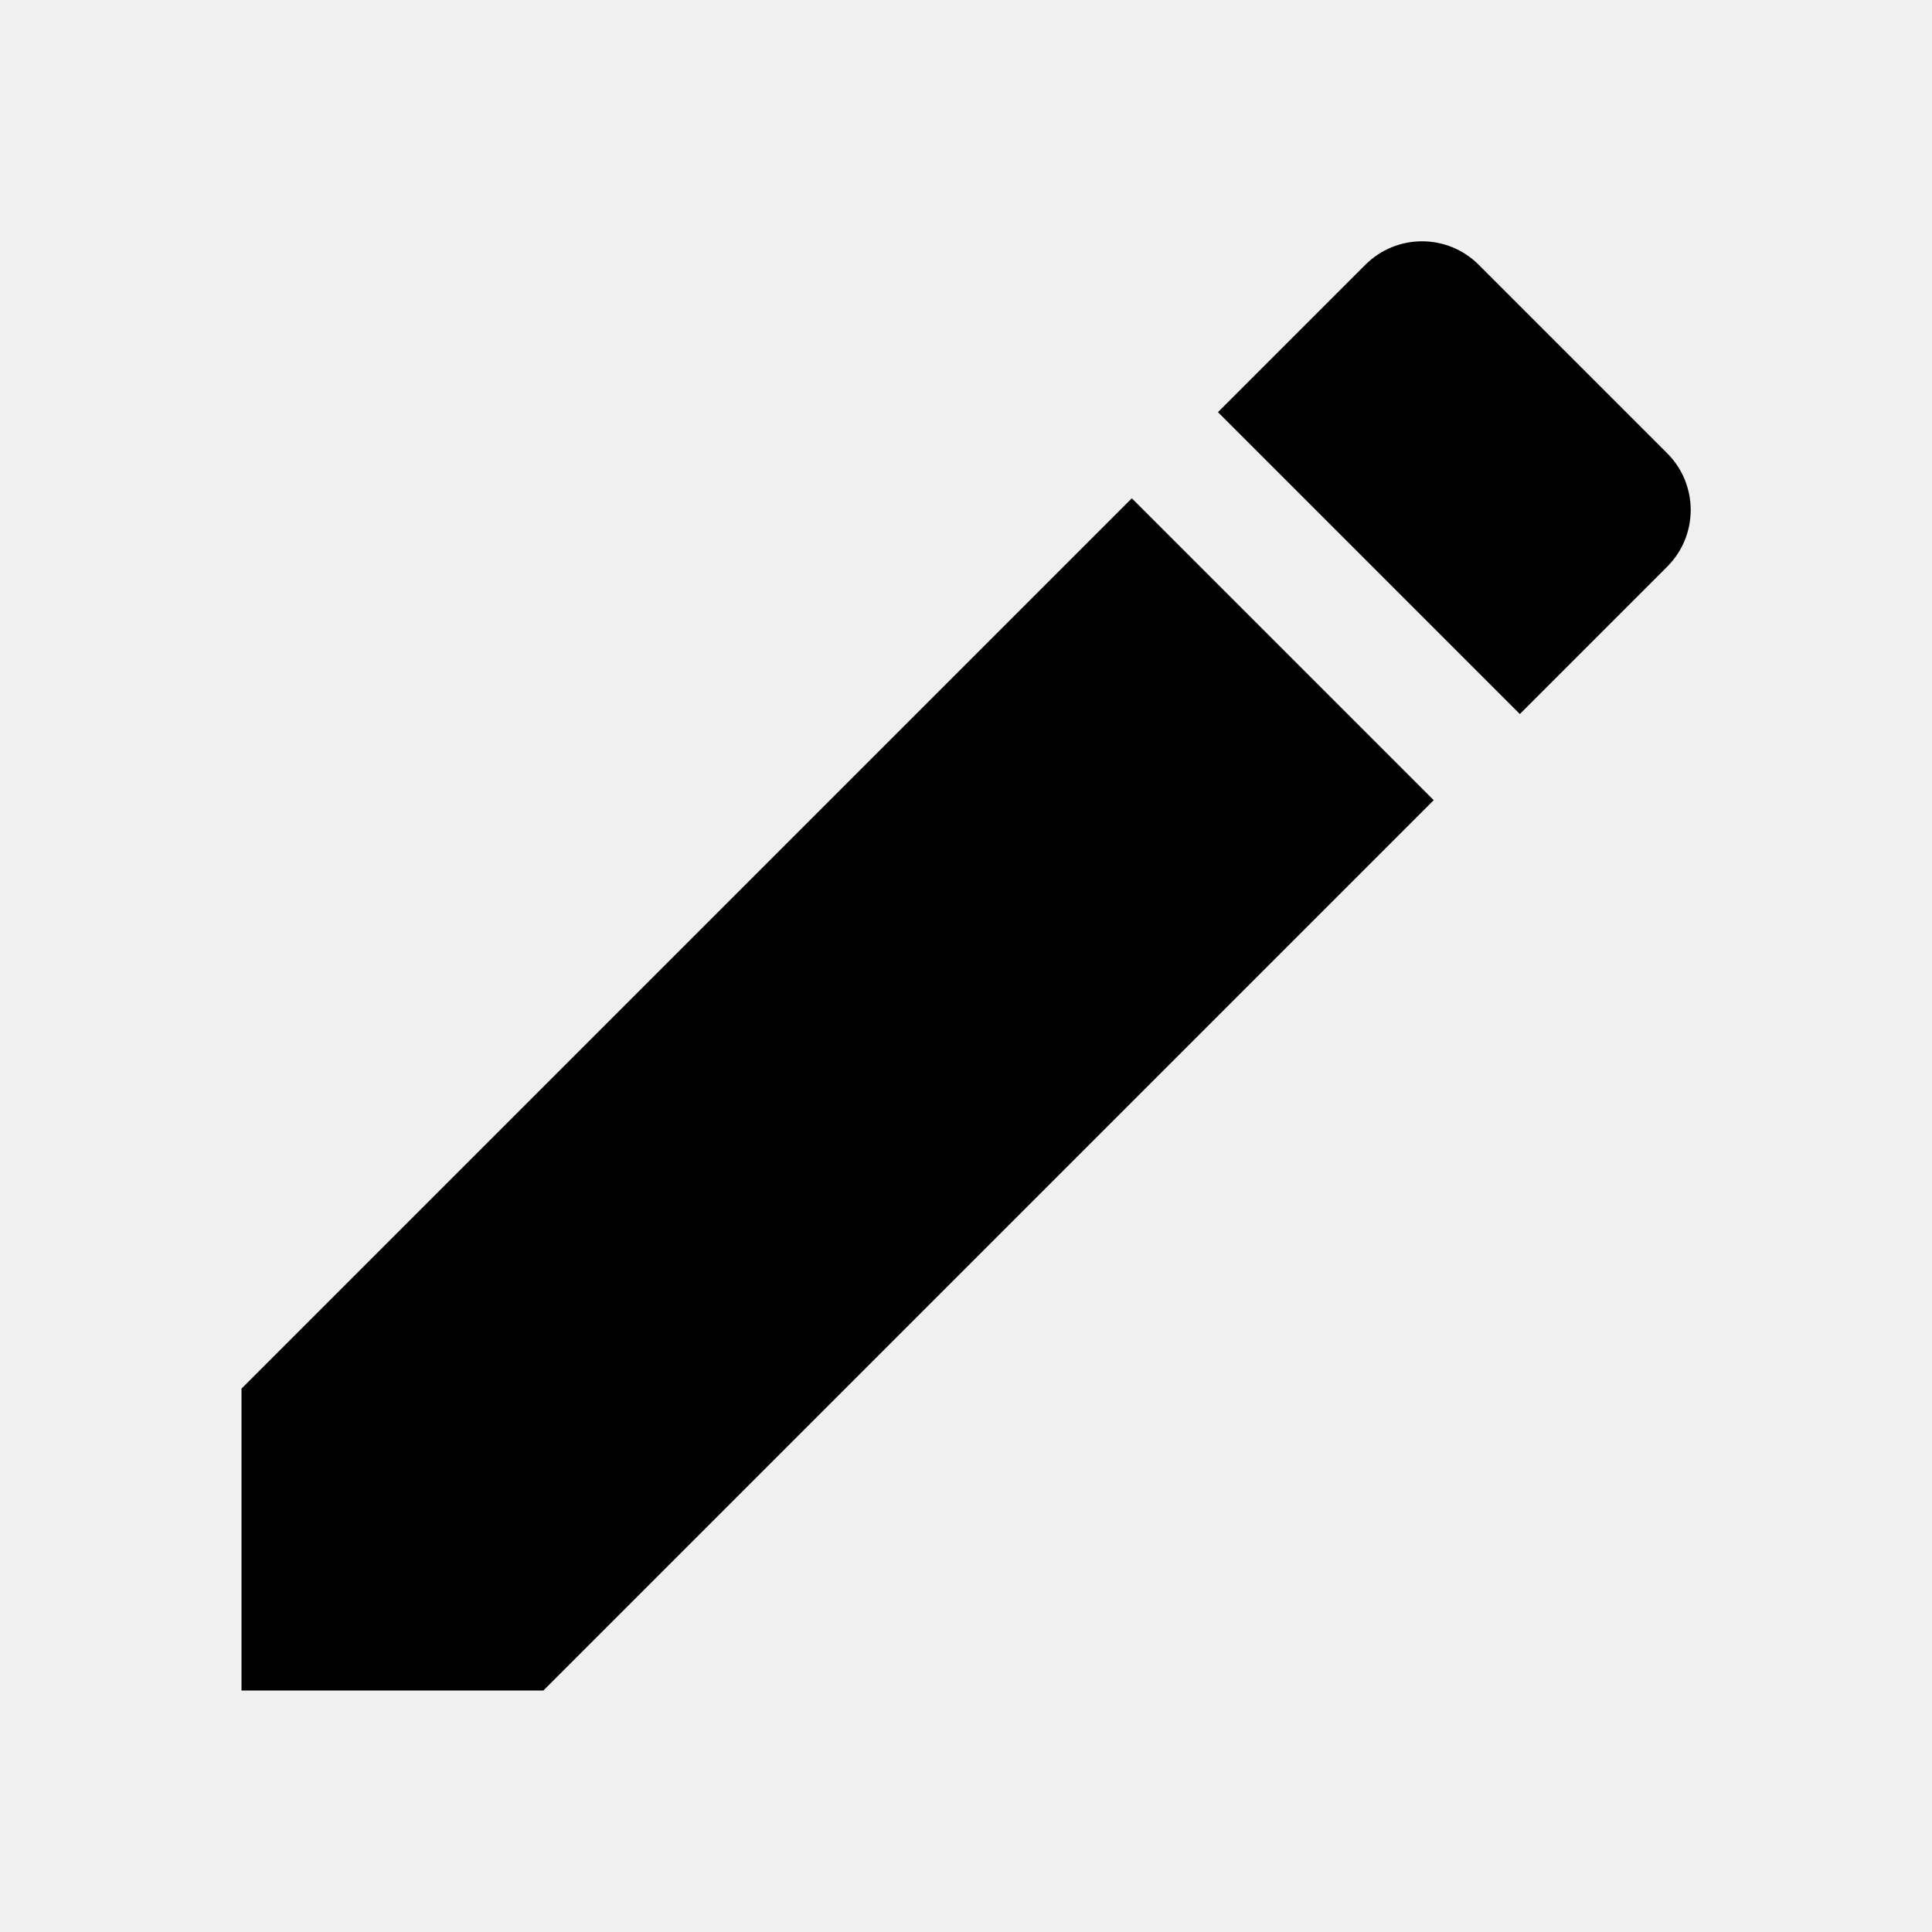
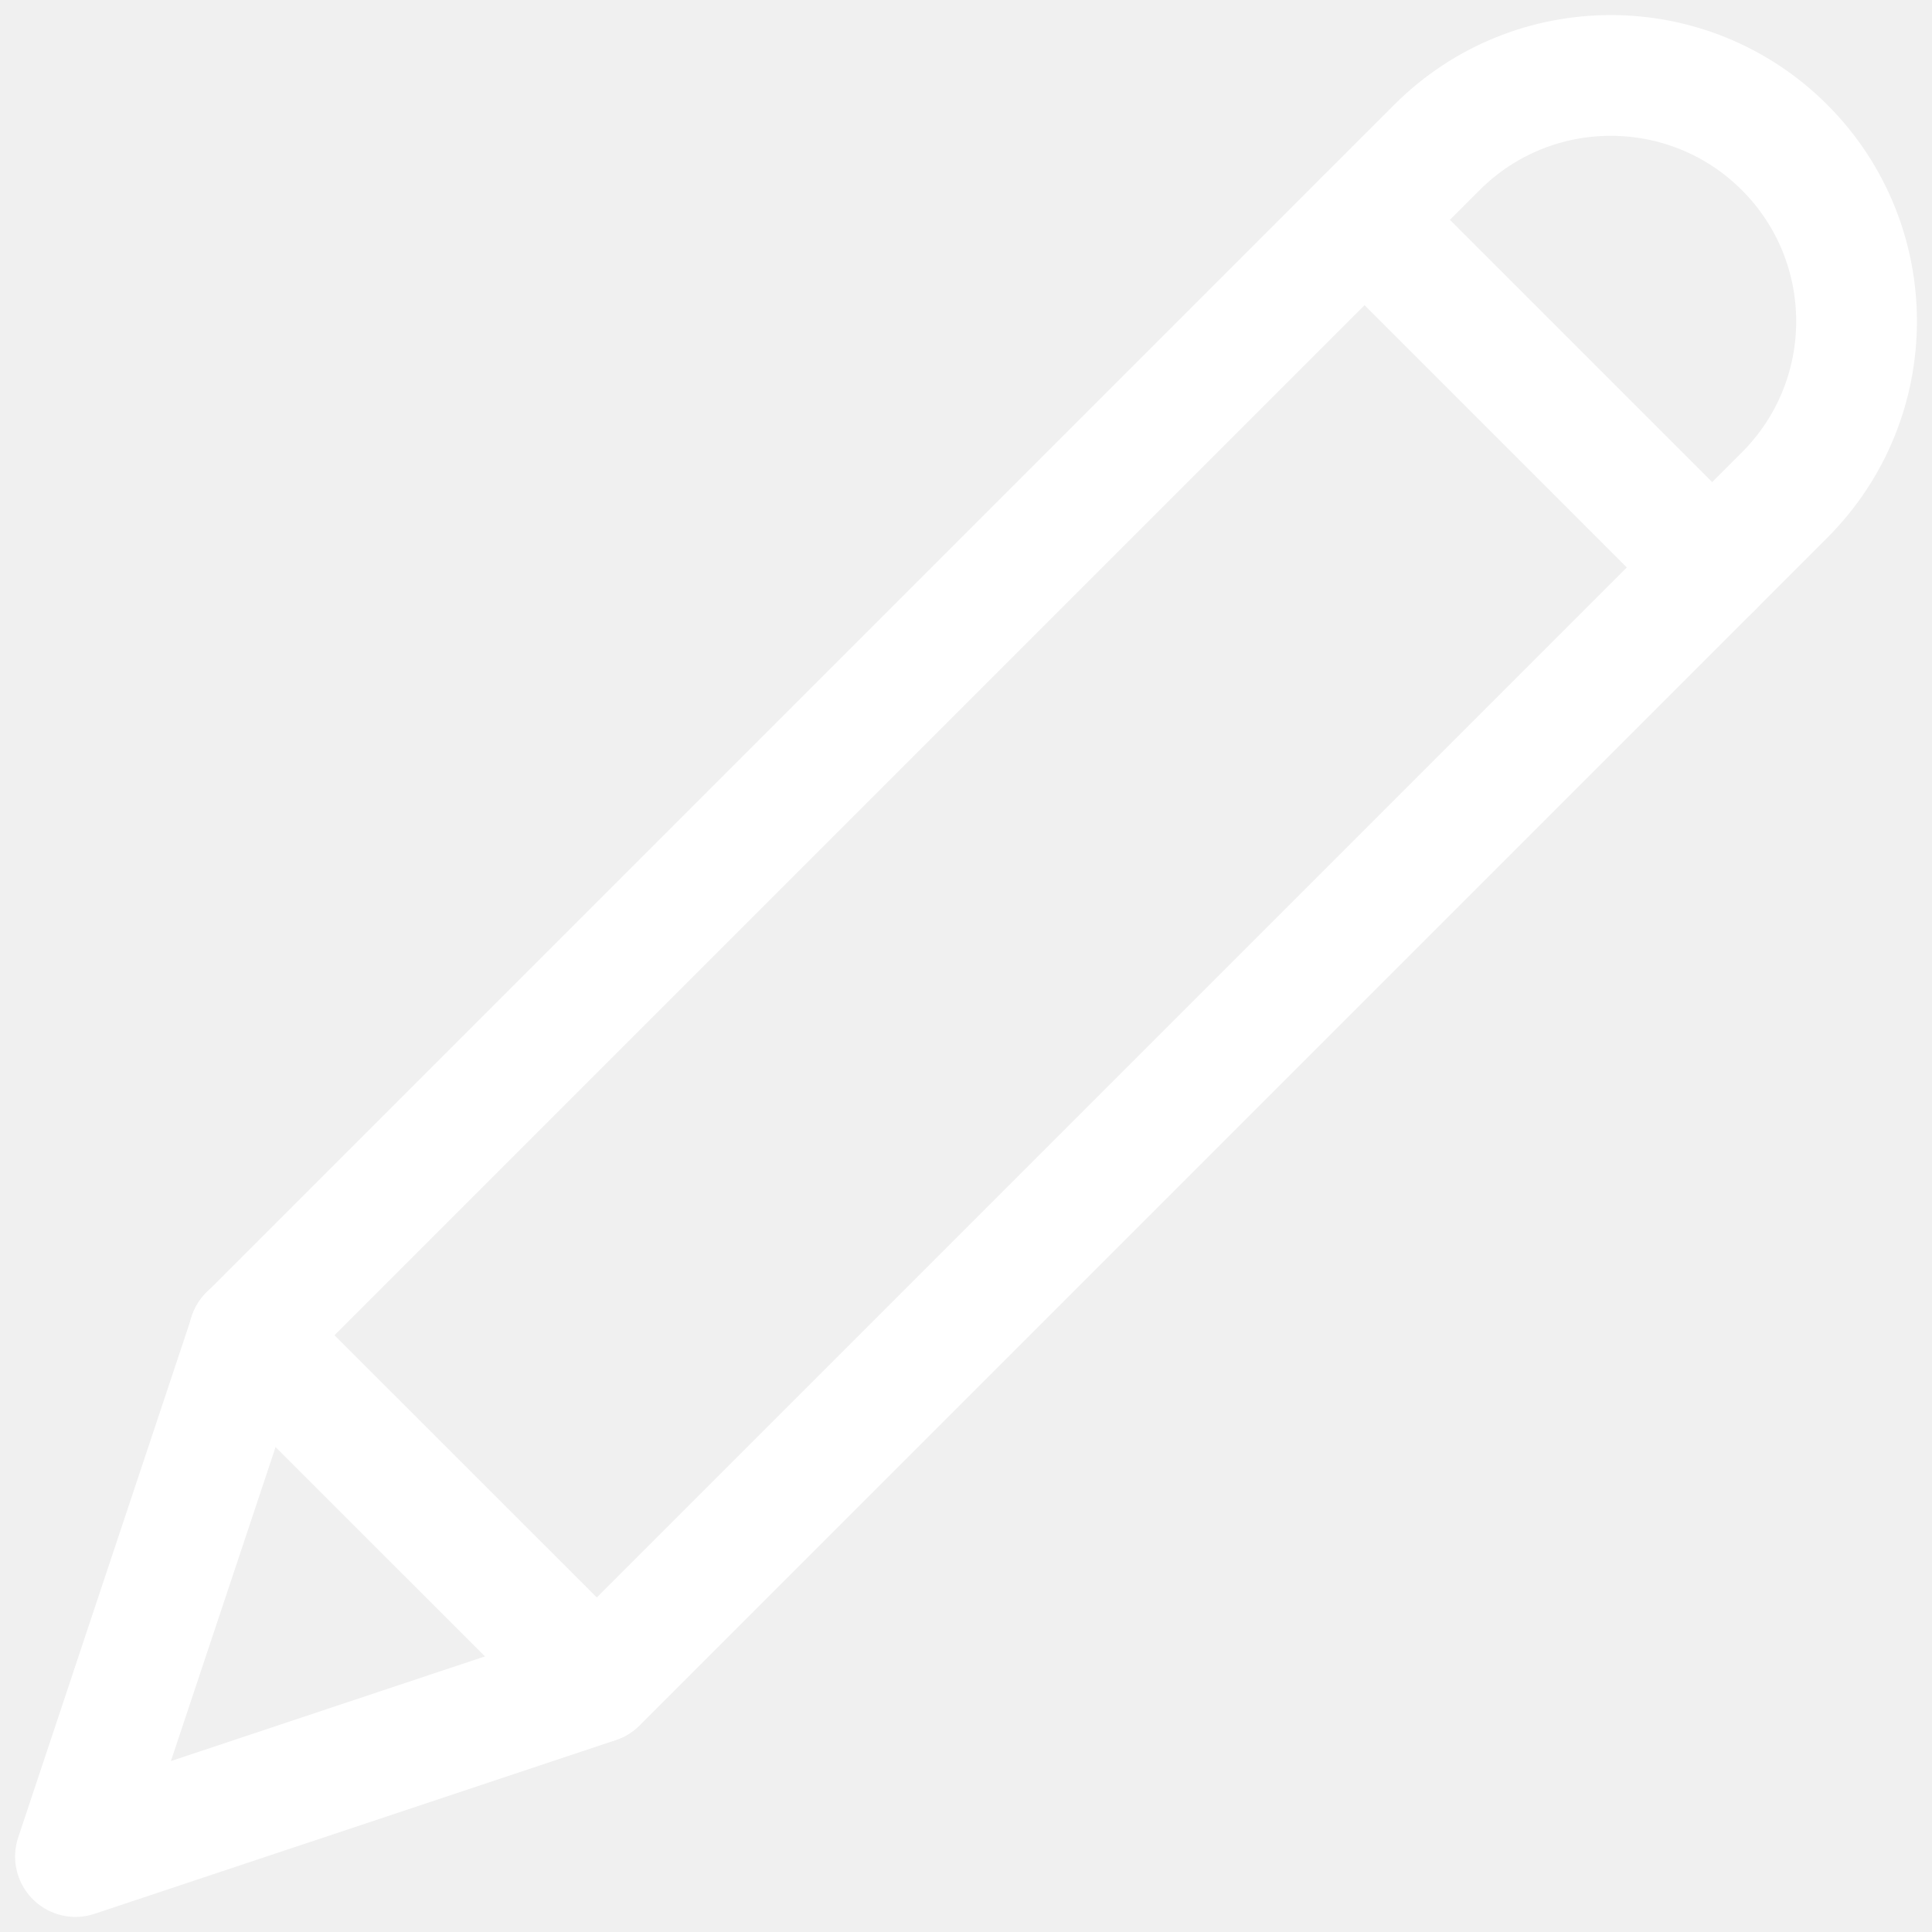
- <svg xmlns="http://www.w3.org/2000/svg" width="24" height="24" viewBox="0 0 24 24" fill="none">
-   <path d="M3 17.25V21H6.75L17.81 9.94L14.06 6.19L3 17.25ZM20.71 7.04C21.1 6.65 21.1 6.02 20.71 5.63L18.37 3.29C17.98 2.9 17.35 2.9 16.96 3.29L15.13 5.12L18.88 8.87L20.71 7.04Z" fill="currentColor" />
+ <svg xmlns="http://www.w3.org/2000/svg" width="16" height="16" class="icon icon-edit" viewBox="0 0 16 16" fill="none">
+   <g clip-path="url(#clip0_2_24533)">
+     <mask id="mask0_2_24533" style="mask-type:luminance" maskUnits="userSpaceOnUse" x="0" y="0" width="16" height="16">
+       <path d="M0 9.53674e-07H16V16H0V9.53674e-07Z" fill="white" />
+     </mask>
+     <g mask="url(#mask0_2_24533)">
+       <path d="M4.943 13.936L0.625 15.375L2.064 11.057L11.9 1.221C12.695 0.426 13.984 0.426 14.779 1.221H14.779C15.574 2.016 15.574 3.305 14.779 4.1L4.943 13.936Z" stroke="white" stroke-miterlimit="10" stroke-linecap="round" stroke-linejoin="round" />
+       <path d="M4.941 13.935L2.062 11.057" stroke="white" stroke-miterlimit="10" stroke-linecap="round" stroke-linejoin="round" />
+       <path d="M14.18 4.7L11.301 1.821" stroke="white" stroke-miterlimit="10" stroke-linecap="round" stroke-linejoin="round" />
+     </g>
+   </g>
+   <defs>
+     <clipPath id="clip0_2_24533">
+       <rect width="16" height="16" fill="white" />
+     </clipPath>
+   </defs>
</svg>
